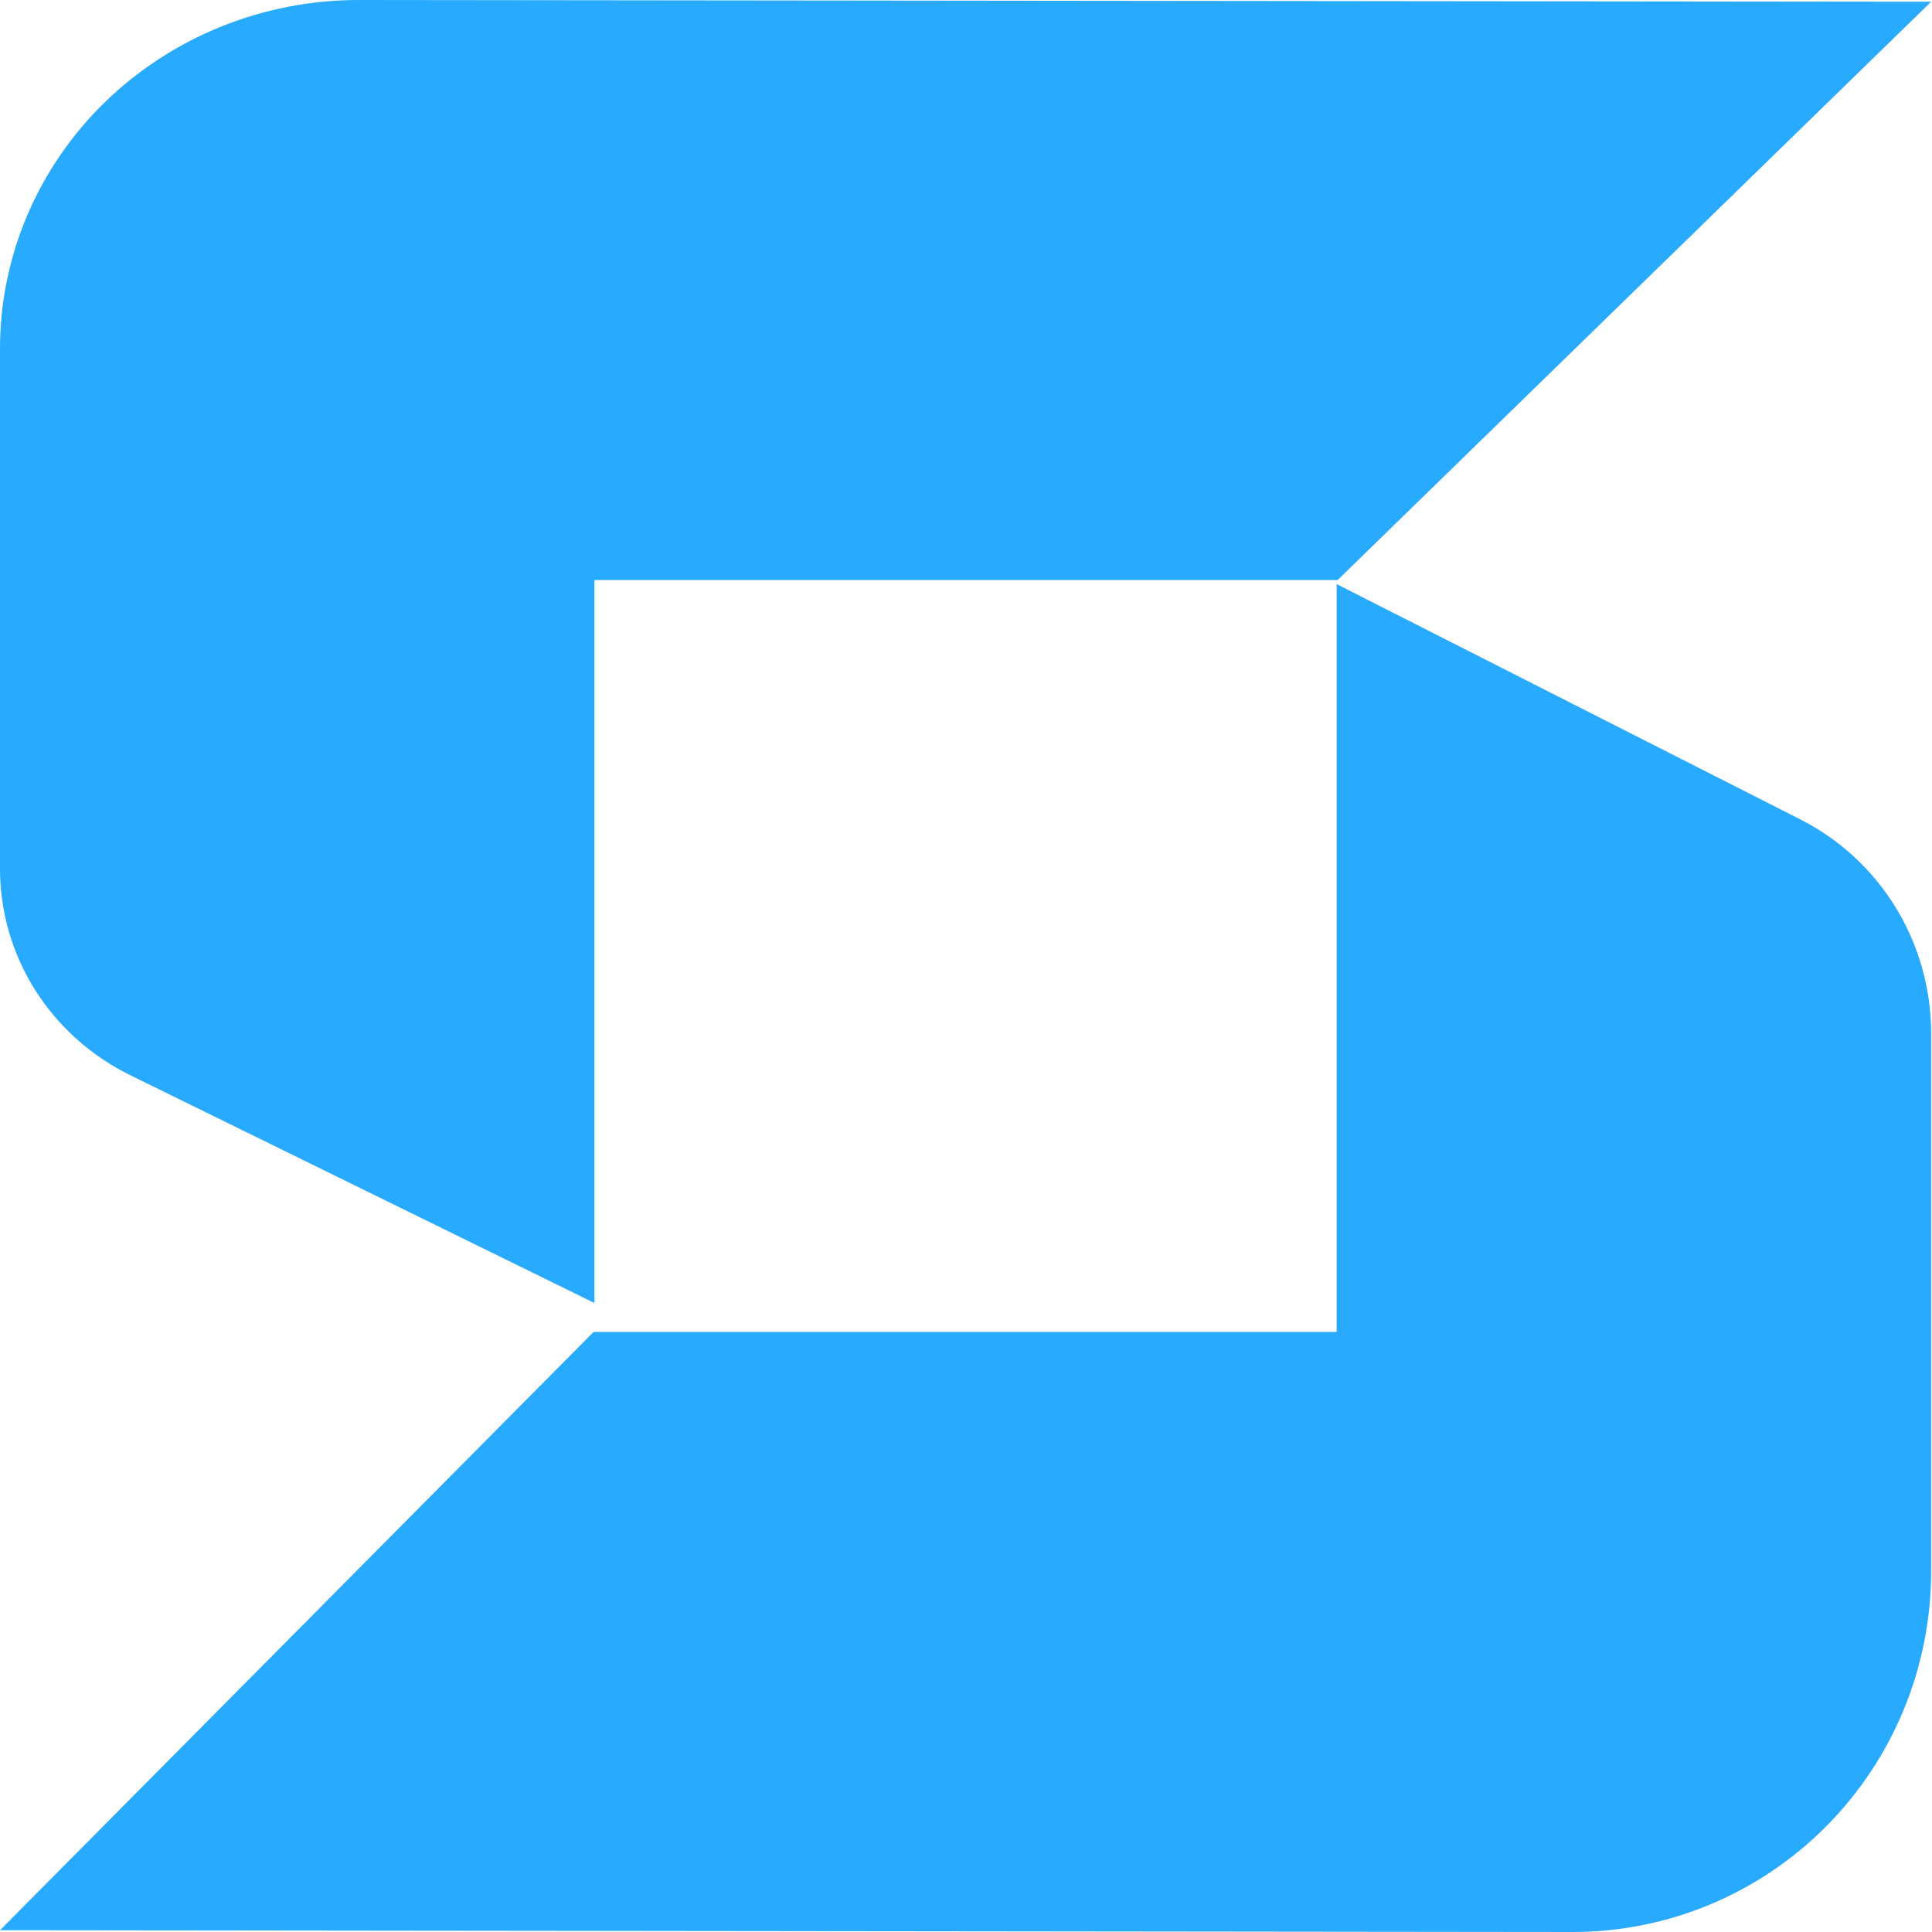
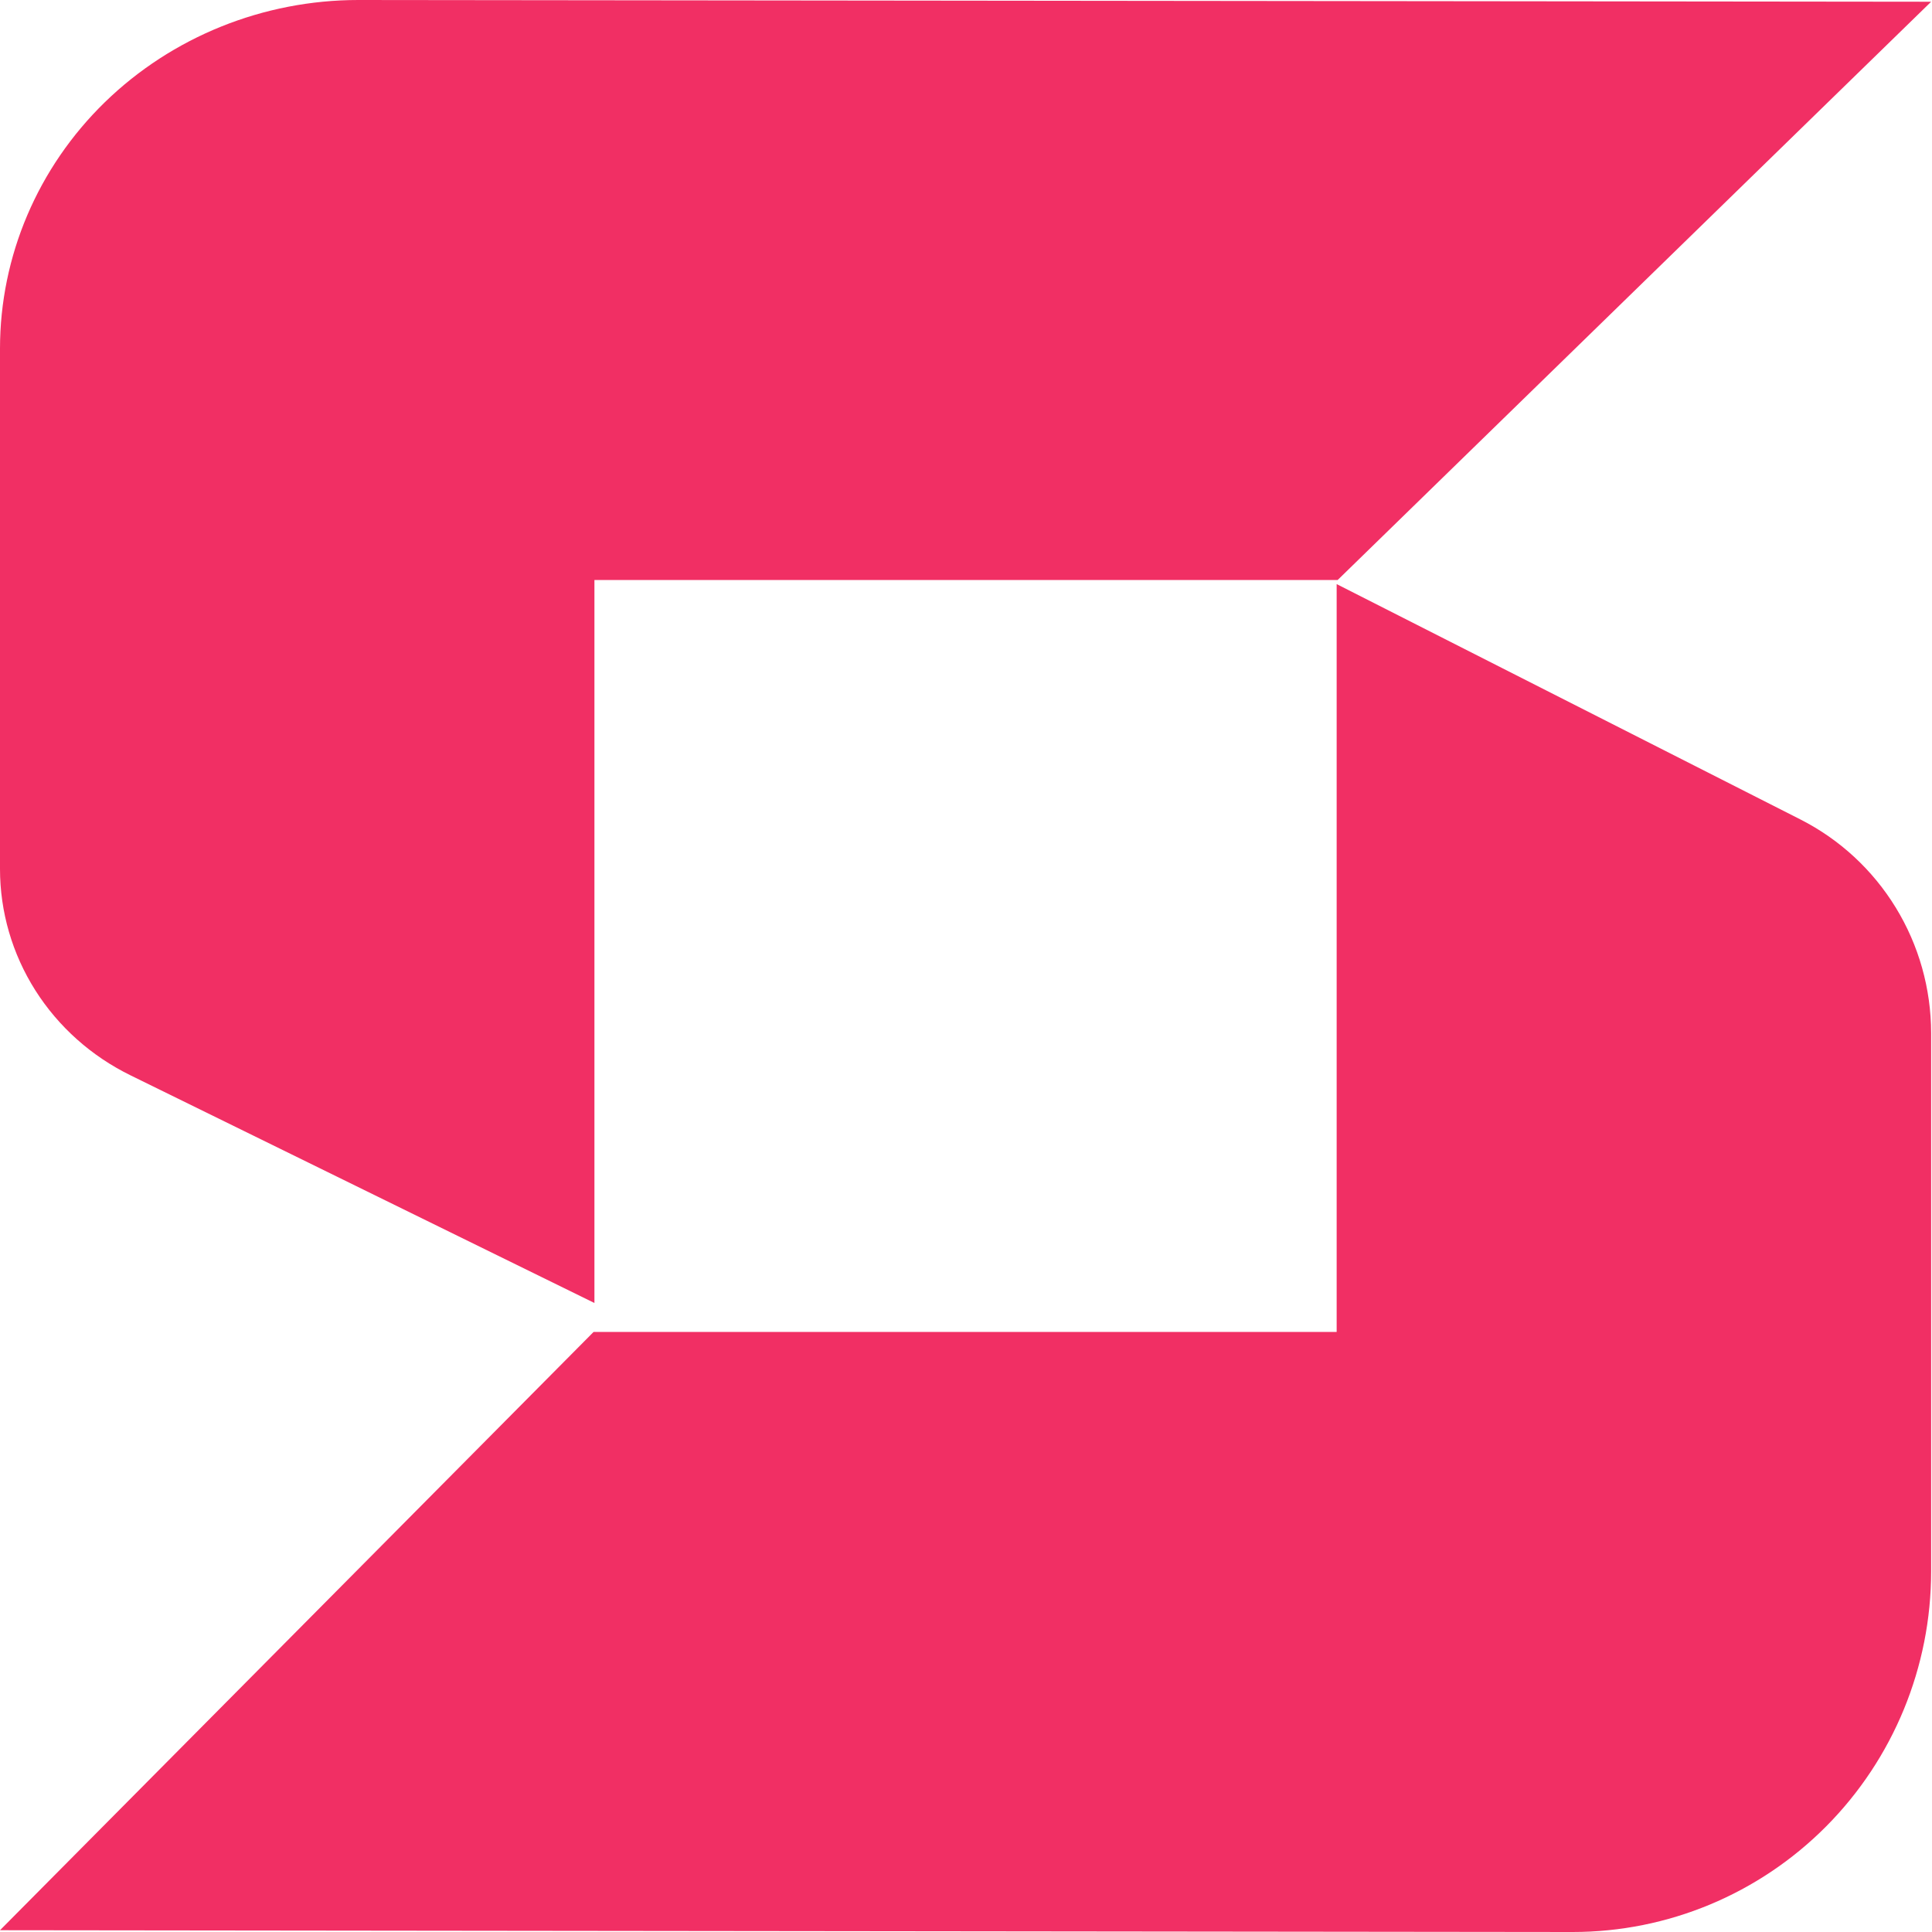
<svg xmlns="http://www.w3.org/2000/svg" width="40" height="40" viewBox="0 0 40 40" fill="none">
-   <path d="M7.42 0C5.452 0 3.565 0.761 2.173 2.114C0.782 3.468 0 5.304 0 7.218V17.991C-0 18.878 0.253 19.748 0.731 20.503C1.209 21.258 1.894 21.869 2.709 22.267L12.307 26.977V12.009H27.694L39.982 0.036L7.42 0Z" fill="#28aaff" />
-   <path d="M32.562 40C34.53 40 36.417 39.214 37.809 37.813C39.2 36.413 39.982 34.514 39.982 32.533V21.389C39.981 20.471 39.728 19.572 39.25 18.791C38.772 18.01 38.088 17.378 37.274 16.965L27.674 12.093V27.577H12.289L0 39.963L32.562 40Z" fill="#28aaff" />
+   <path d="M7.42 0C5.452 0 3.565 0.761 2.173 2.114C0.782 3.468 0 5.304 0 7.218V17.991C-0 18.878 0.253 19.748 0.731 20.503C1.209 21.258 1.894 21.869 2.709 22.267L12.307 26.977V12.009H27.694L39.982 0.036L7.42 0Z" fill="#F12F64" />
+   <path d="M32.562 40C34.53 40 36.417 39.214 37.809 37.813C39.2 36.413 39.982 34.514 39.982 32.533V21.389C39.981 20.471 39.728 19.572 39.25 18.791C38.772 18.01 38.088 17.378 37.274 16.965L27.674 12.093V27.577H12.289L0 39.963L32.562 40Z" fill="#F12F64" />
</svg>
